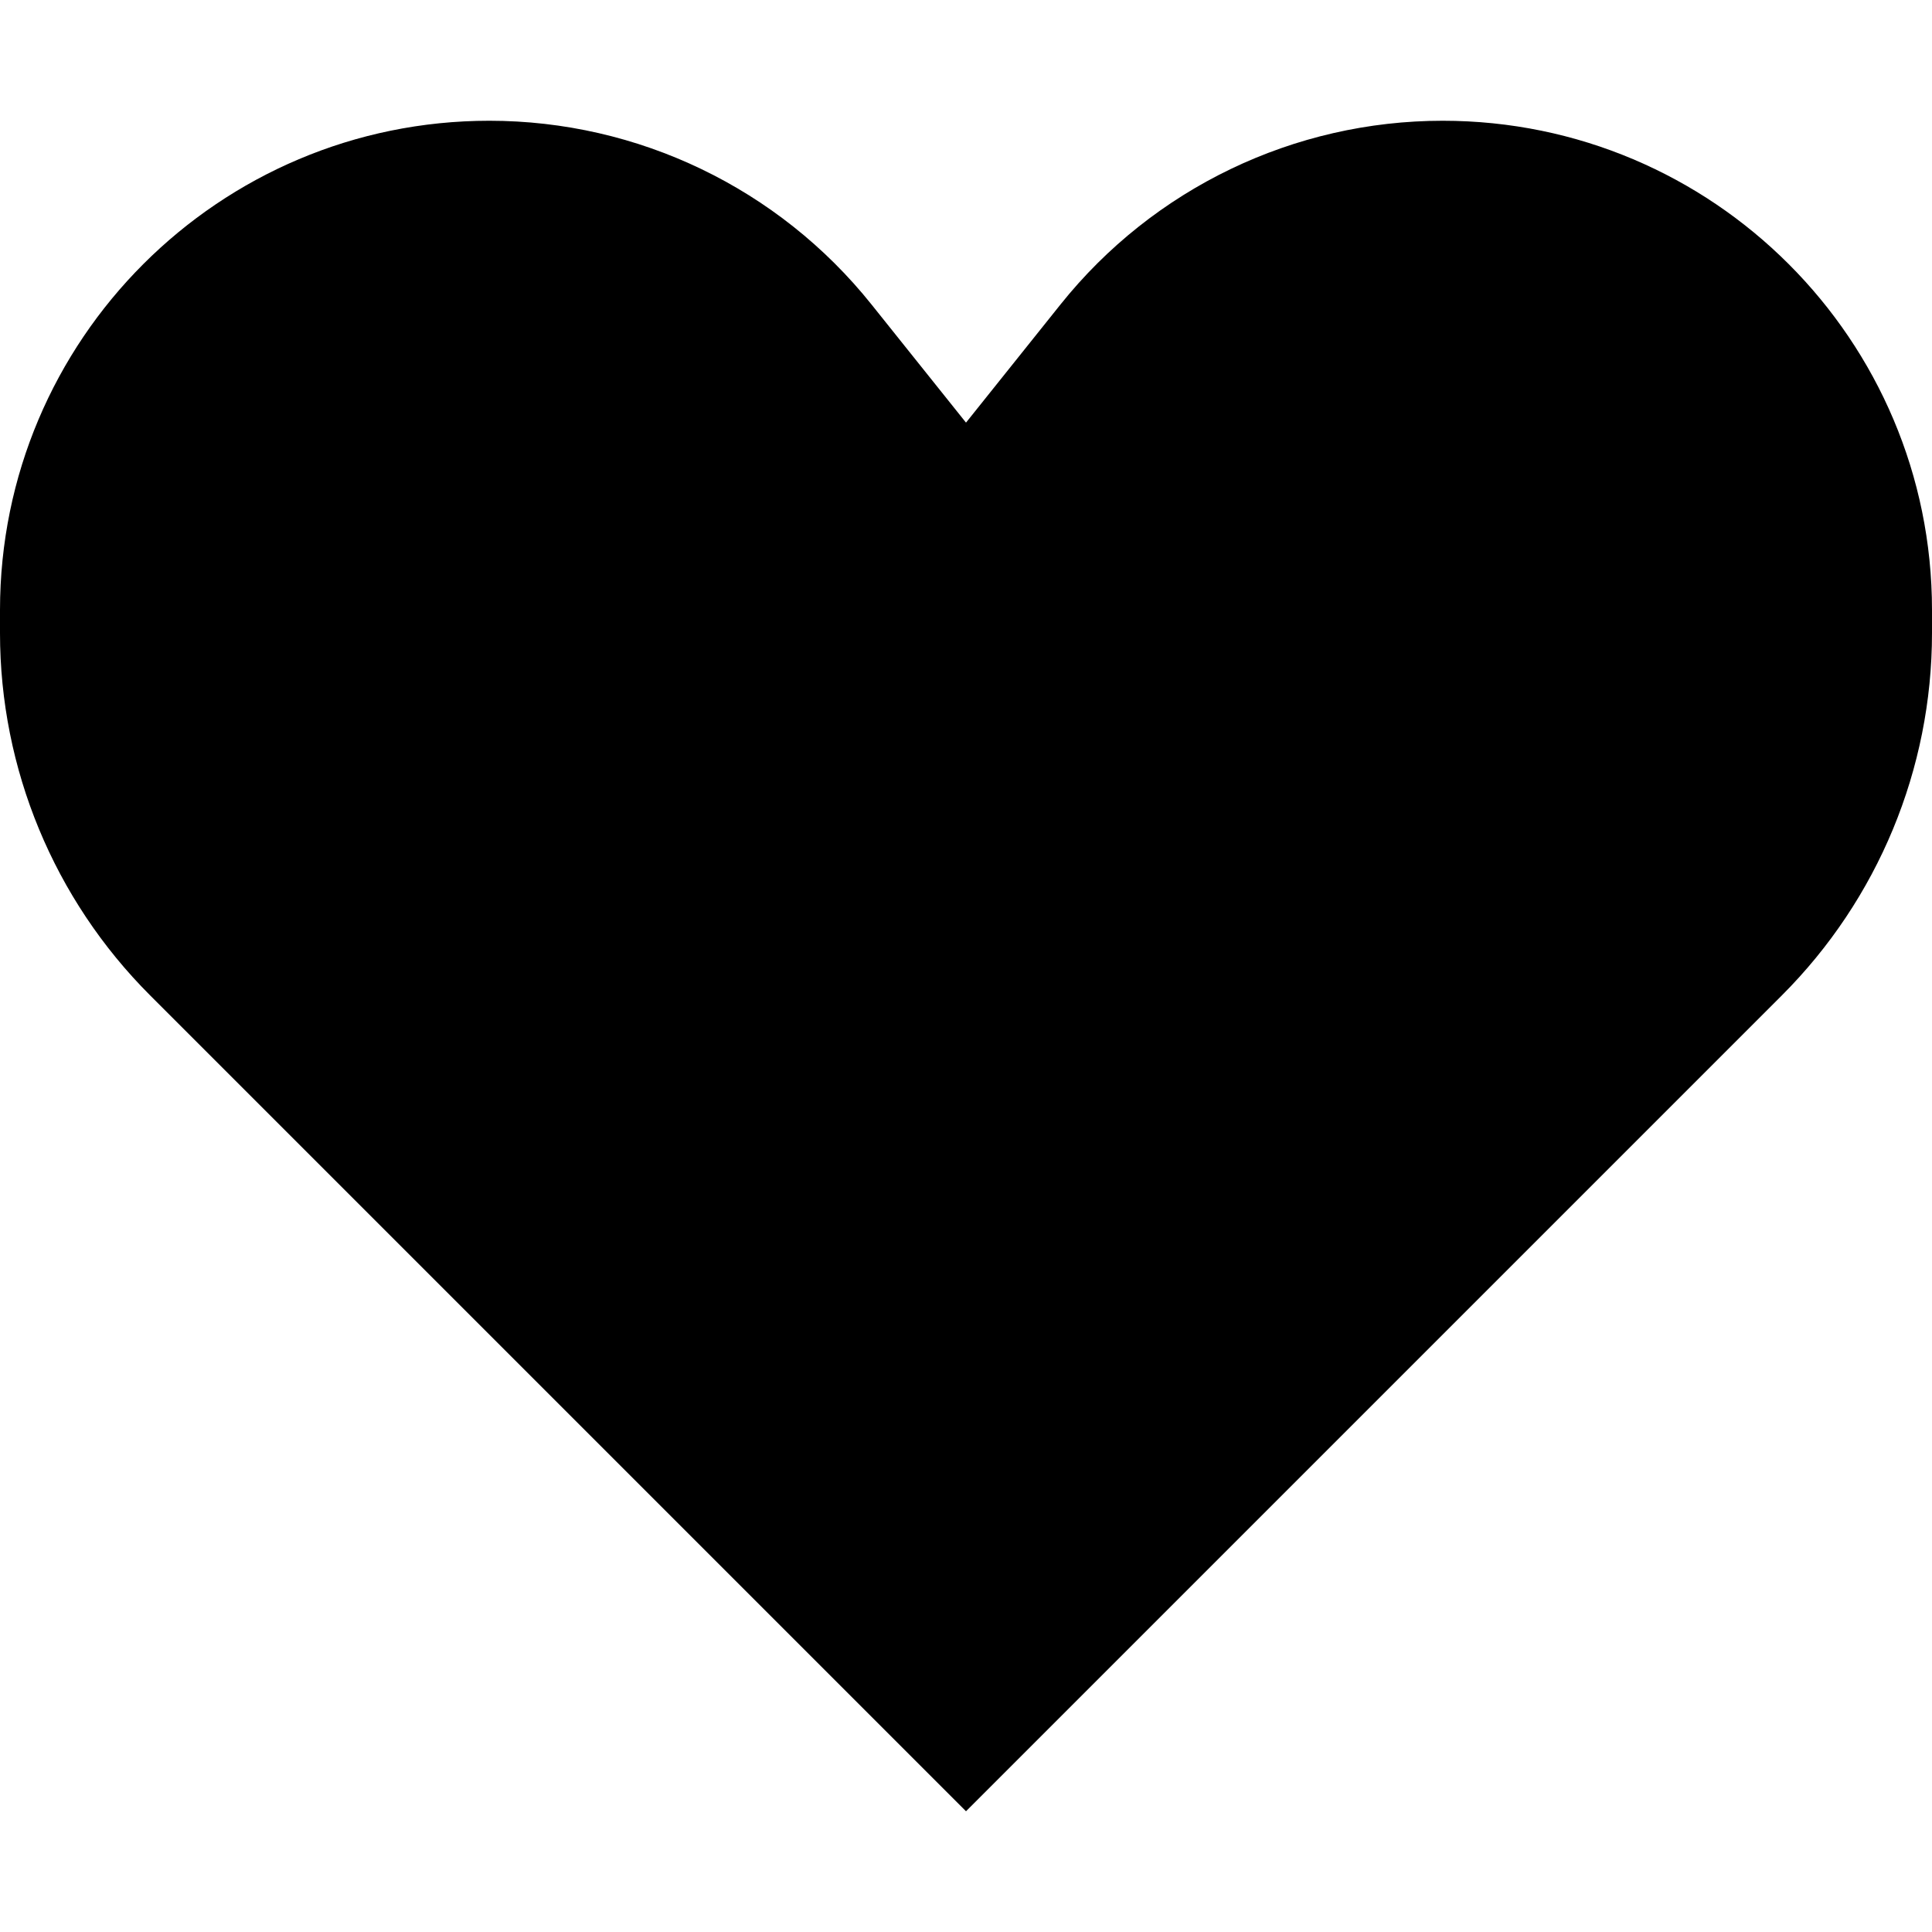
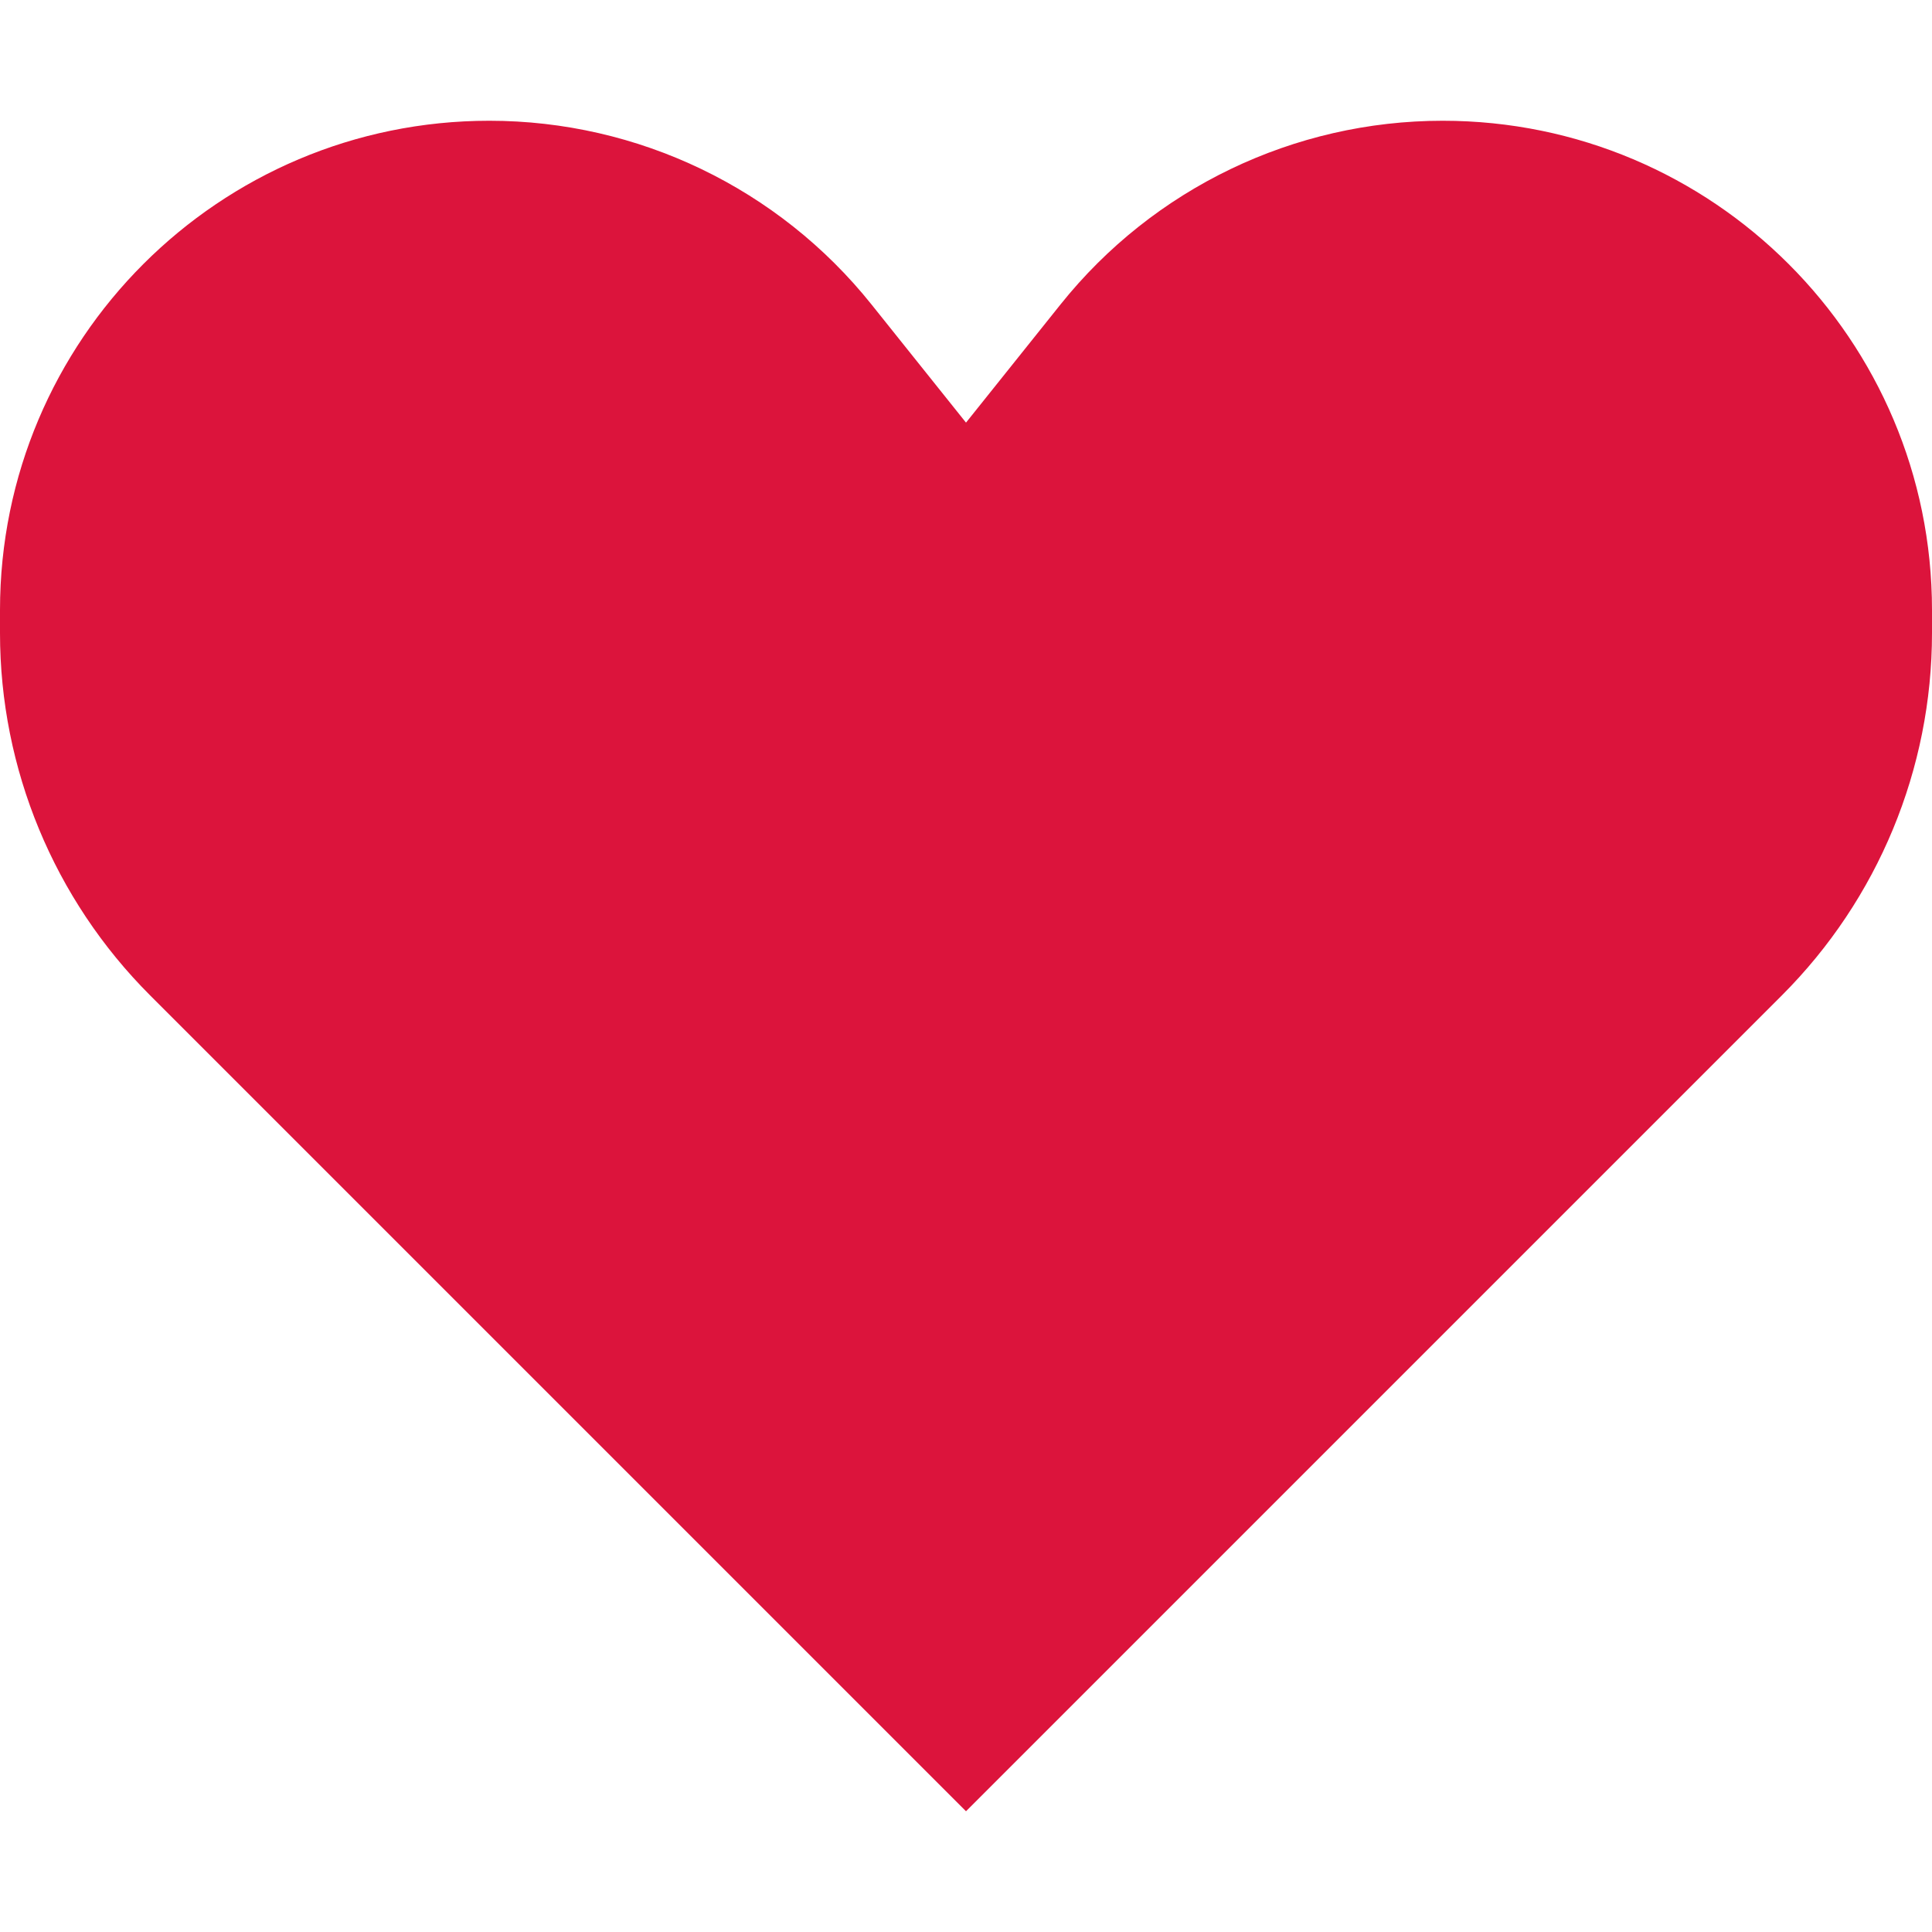
<svg xmlns="http://www.w3.org/2000/svg" width="60" height="60" viewBox="0 0 60 60" fill="none">
-   <path d="M4.66 30.91L30 56.25L55.34 30.91C58.324 27.926 60 23.88 60 19.66V18.946C60 10.554 53.196 3.75 44.804 3.75C40.187 3.75 35.821 5.848 32.937 9.453L30 13.125L27.063 9.453C24.179 5.848 19.813 3.75 15.196 3.75C6.804 3.75 0 10.554 0 18.946V19.66C0 23.88 1.676 27.926 4.66 30.91Z" fill="black" />
+   <path d="M4.66 30.91L30 56.25L55.34 30.91C58.324 27.926 60 23.88 60 19.66V18.946C60 10.554 53.196 3.75 44.804 3.75C40.187 3.75 35.821 5.848 32.937 9.453L30 13.125L27.063 9.453C24.179 5.848 19.813 3.75 15.196 3.75C6.804 3.75 0 10.554 0 18.946V19.66C0 23.88 1.676 27.926 4.66 30.91Z" fill="#DC143C" />
</svg>
